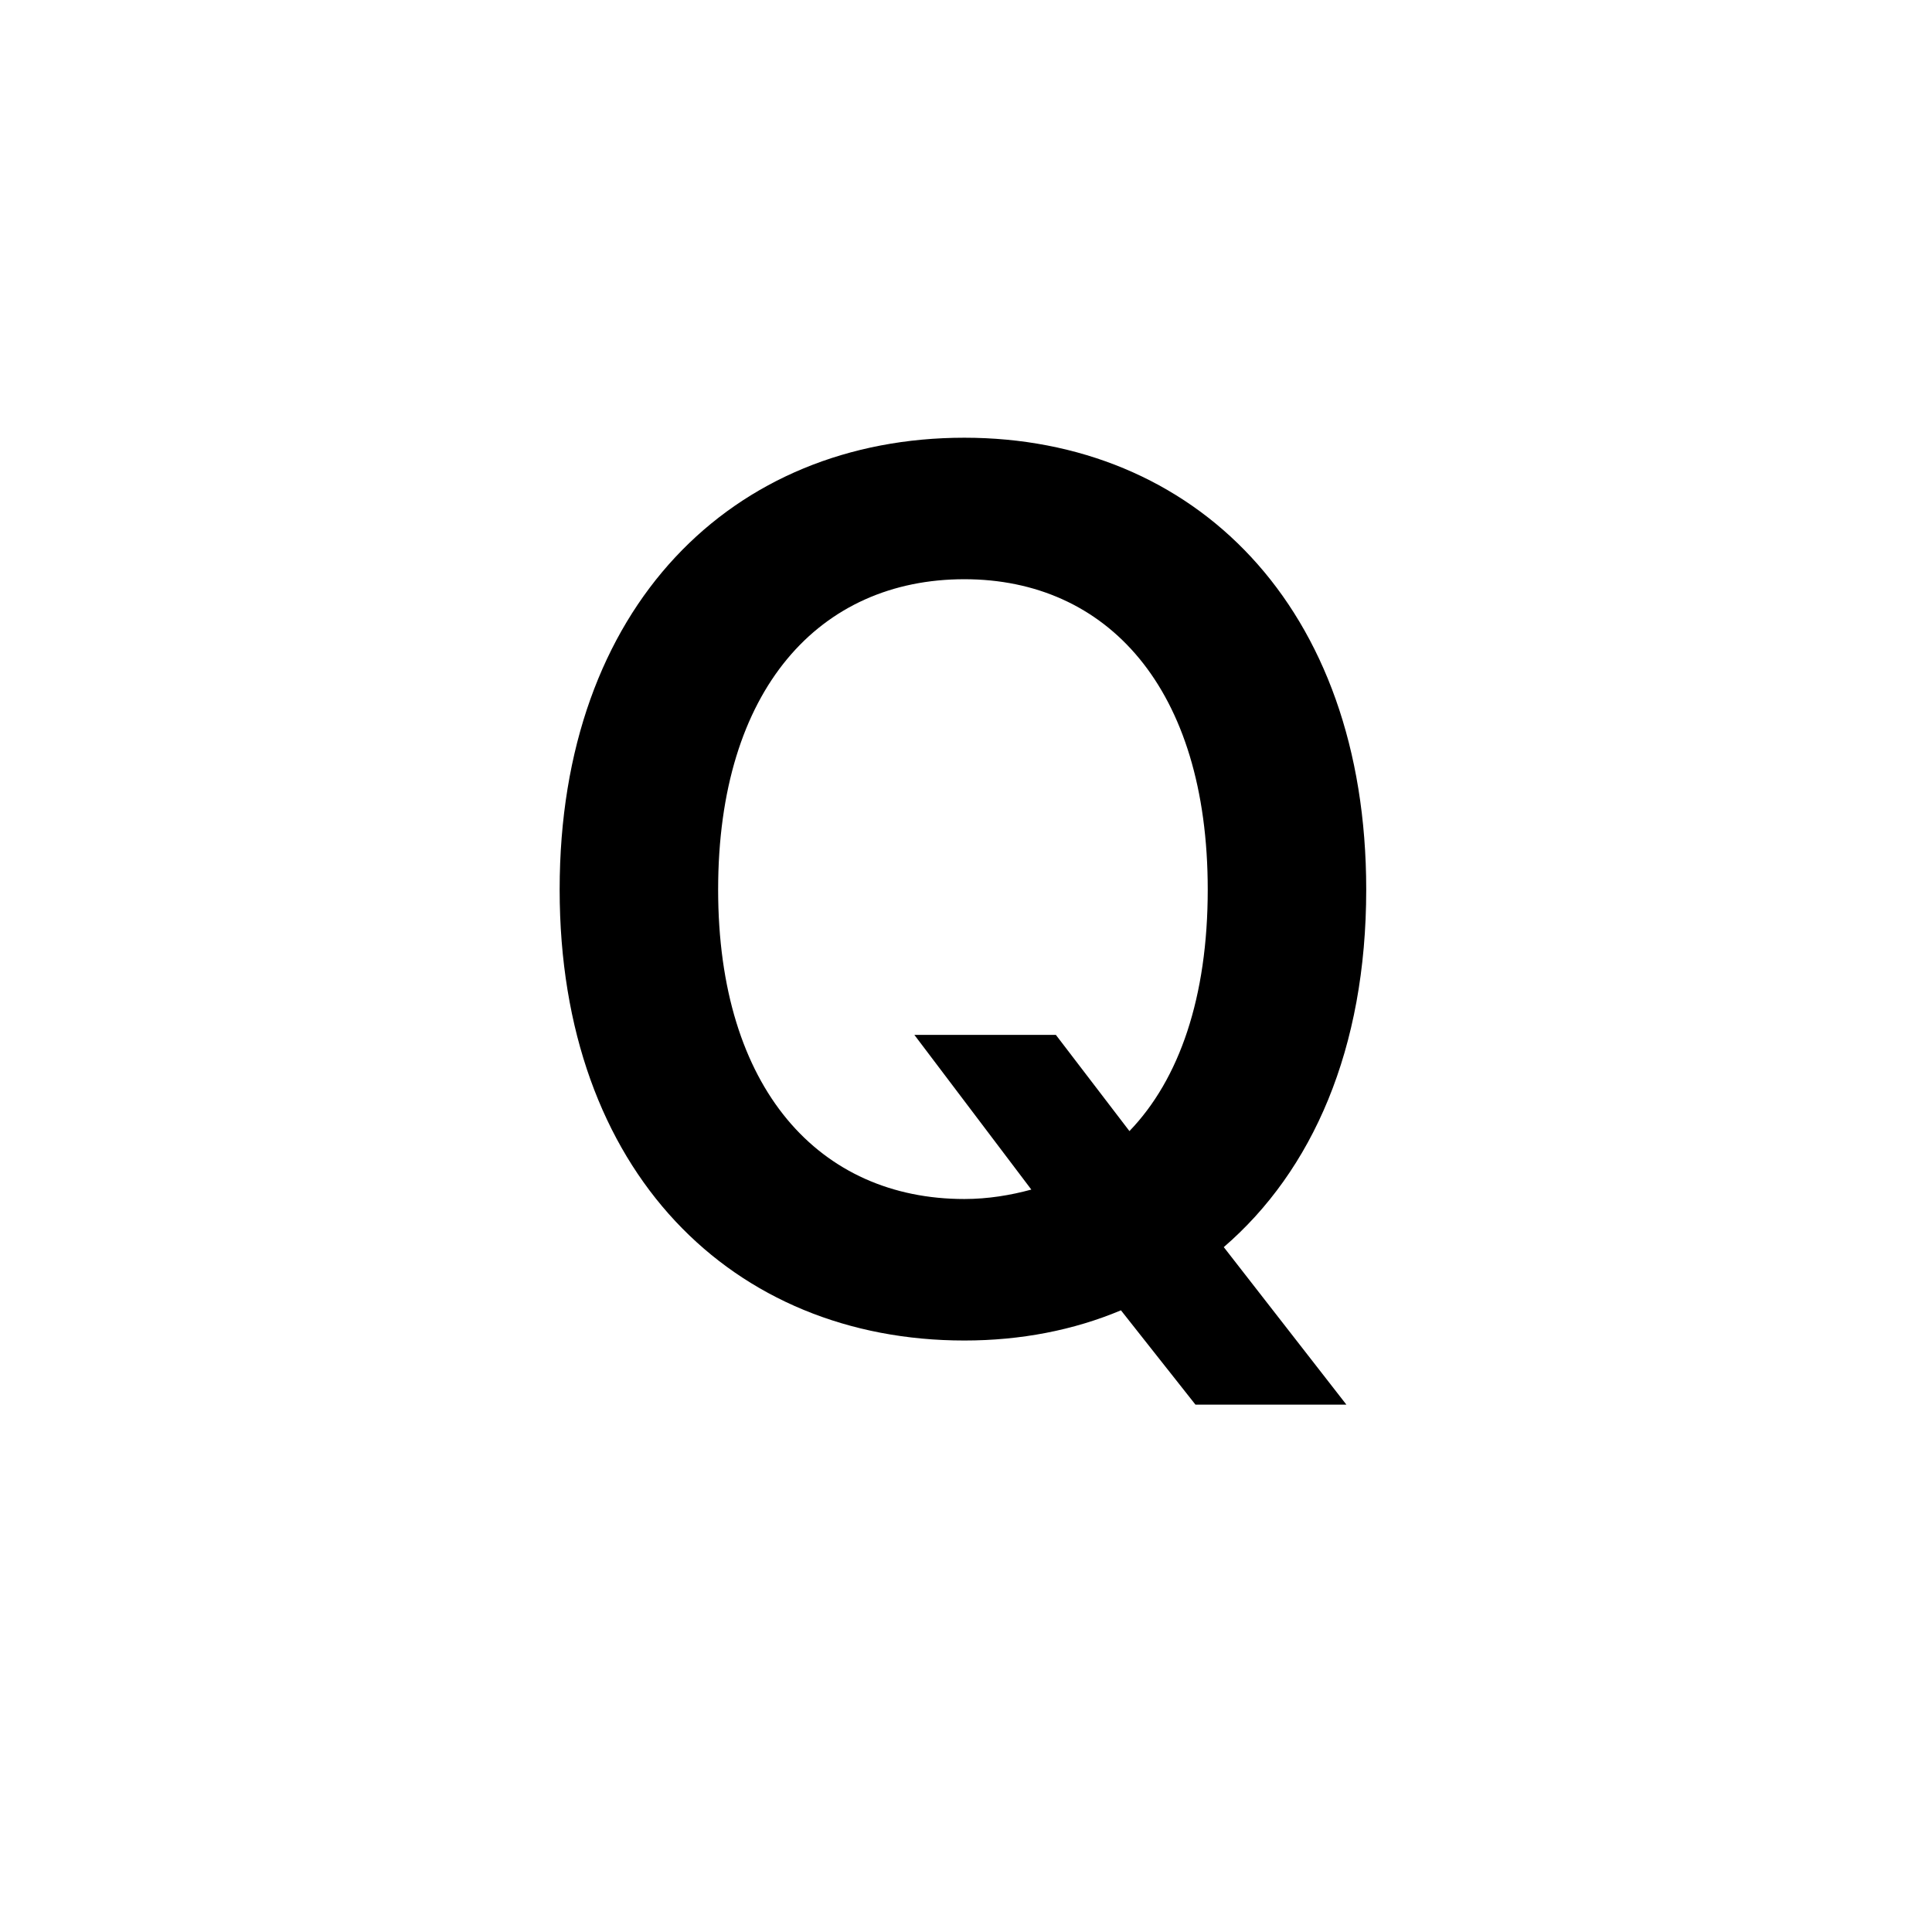
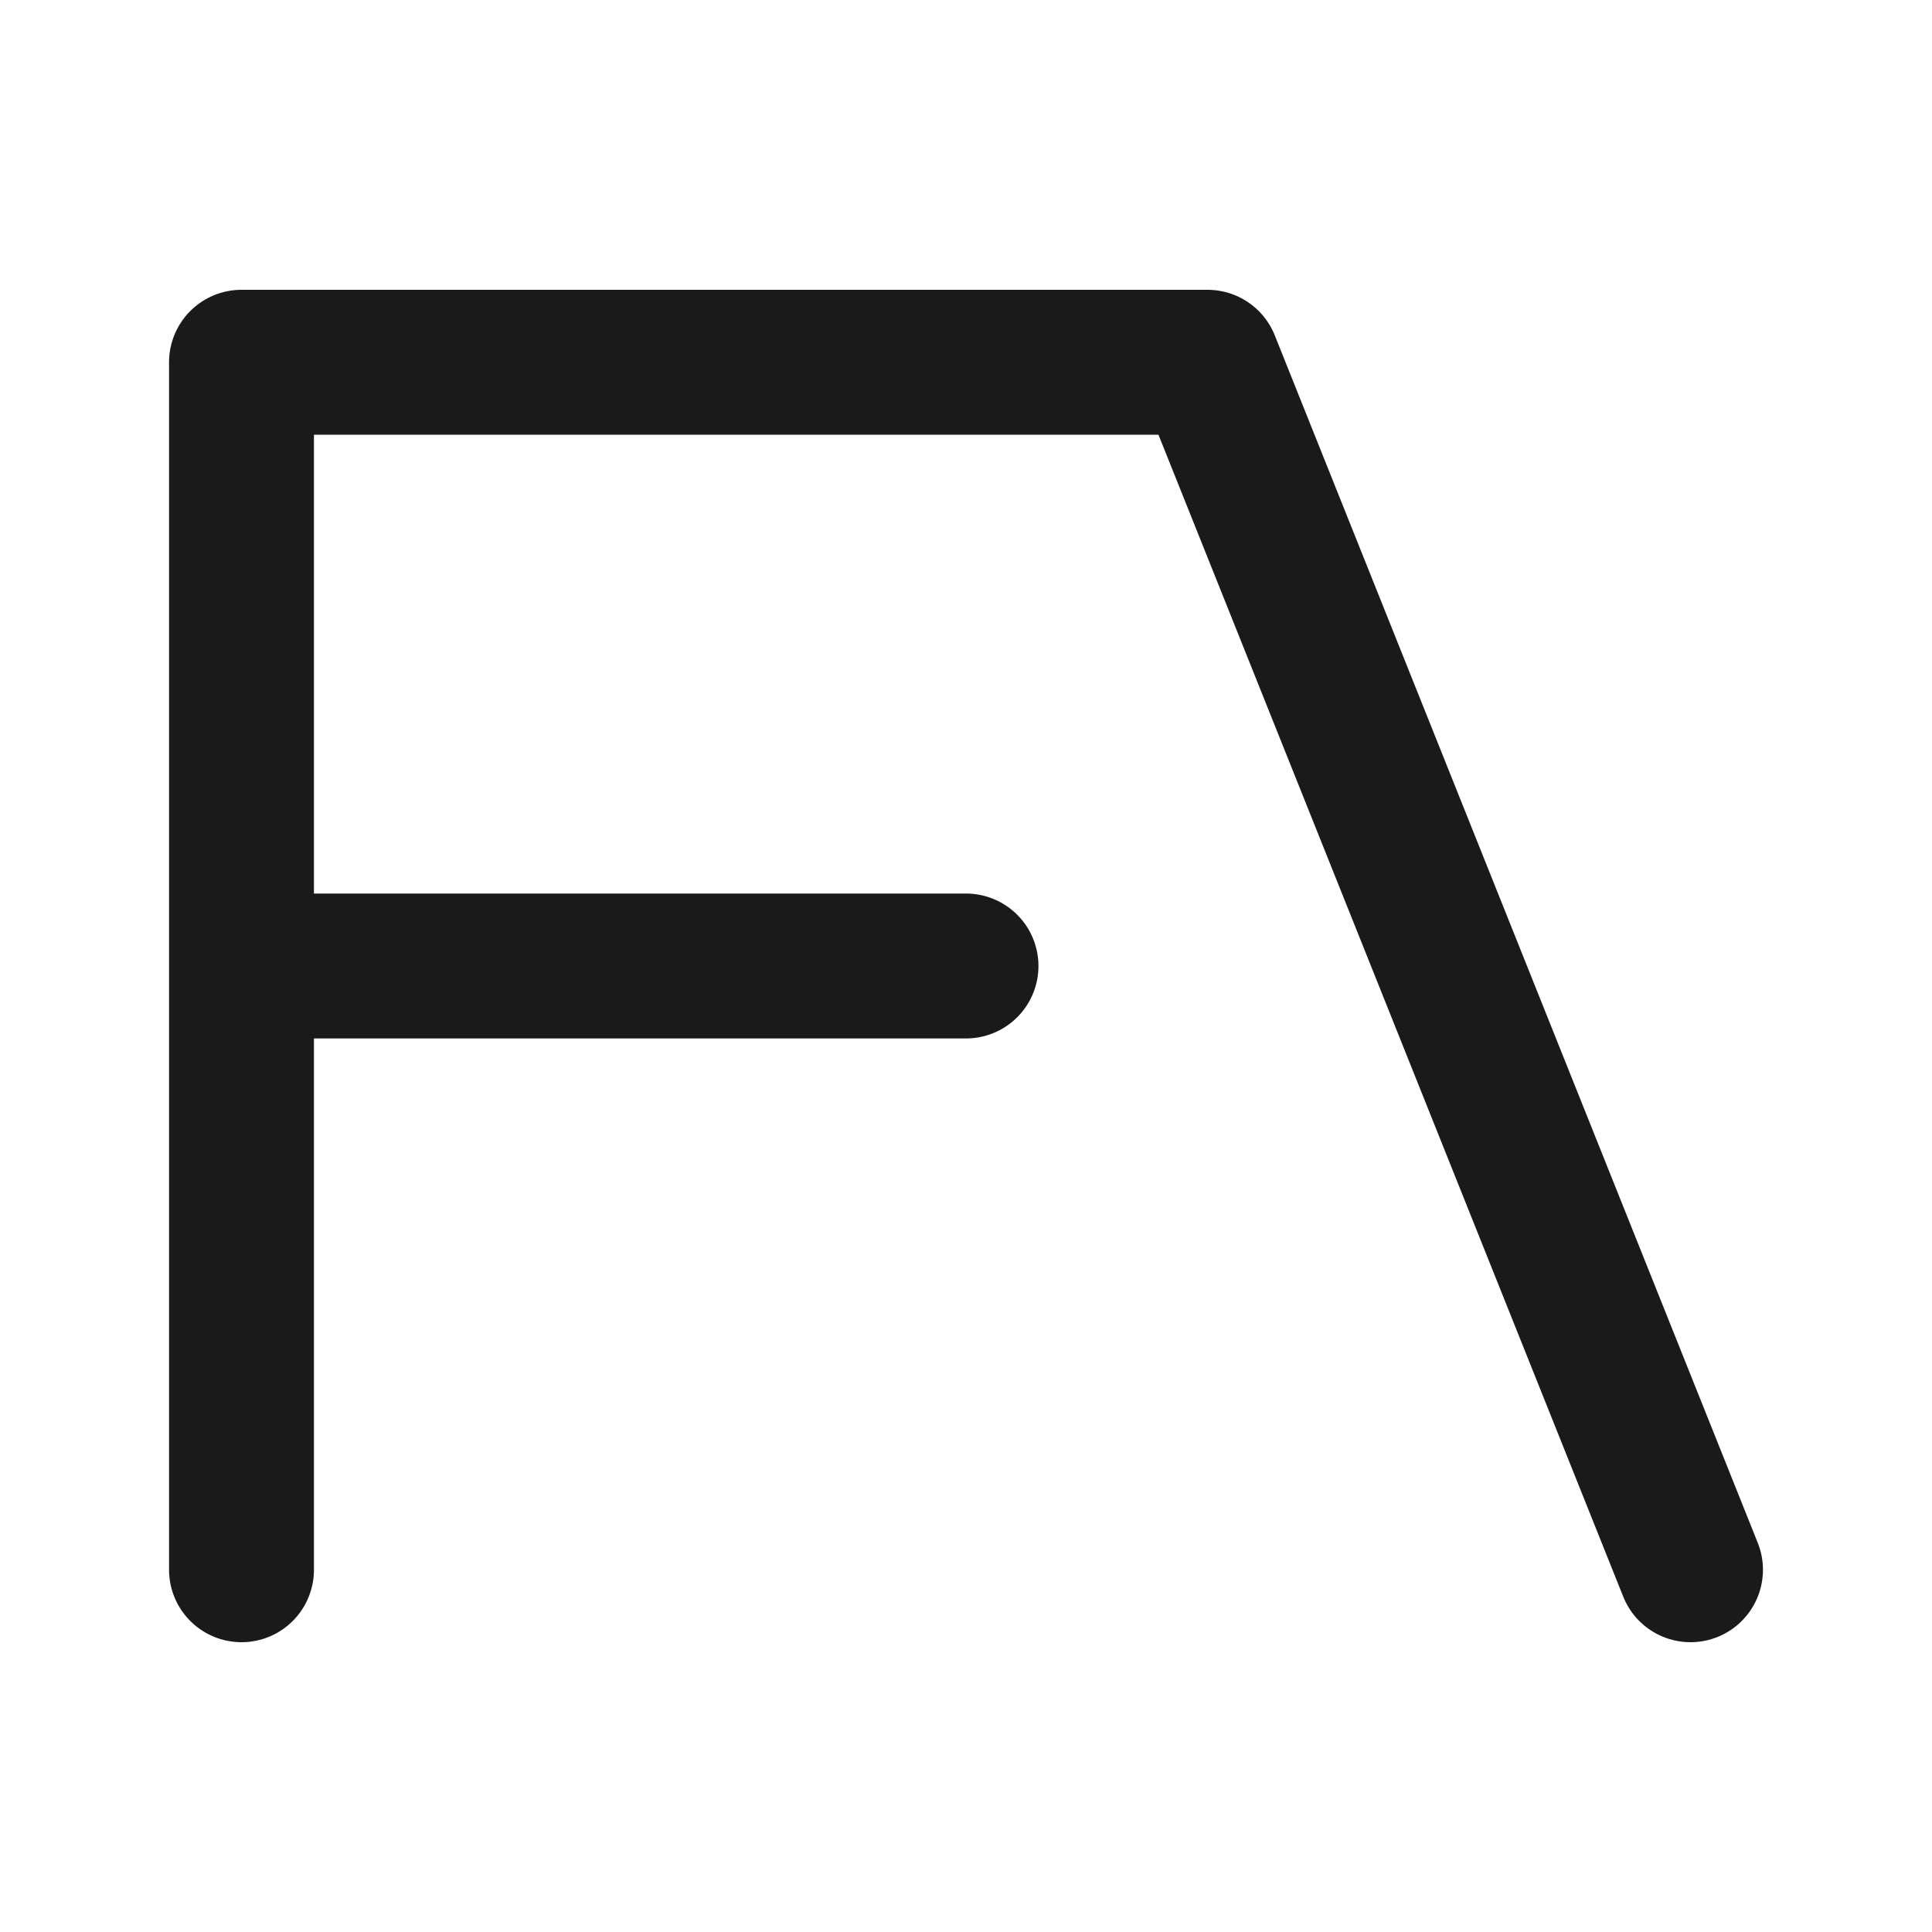
<svg xmlns="http://www.w3.org/2000/svg" viewBox="0 0 32 32">
-   <text x="16" y="22" text-anchor="middle" font-family="Inter, system-ui, sans-serif" font-size="20" font-weight="600" fill="#000000">Q</text>
+   <path d="M4 6 L4 26 M4 6 L20 6 M4 16 L16 16 M20 6 L28 26" stroke="#1A1A1A" stroke-width="2.4" stroke-linecap="round" stroke-linejoin="round" fill="none" />
</svg>
